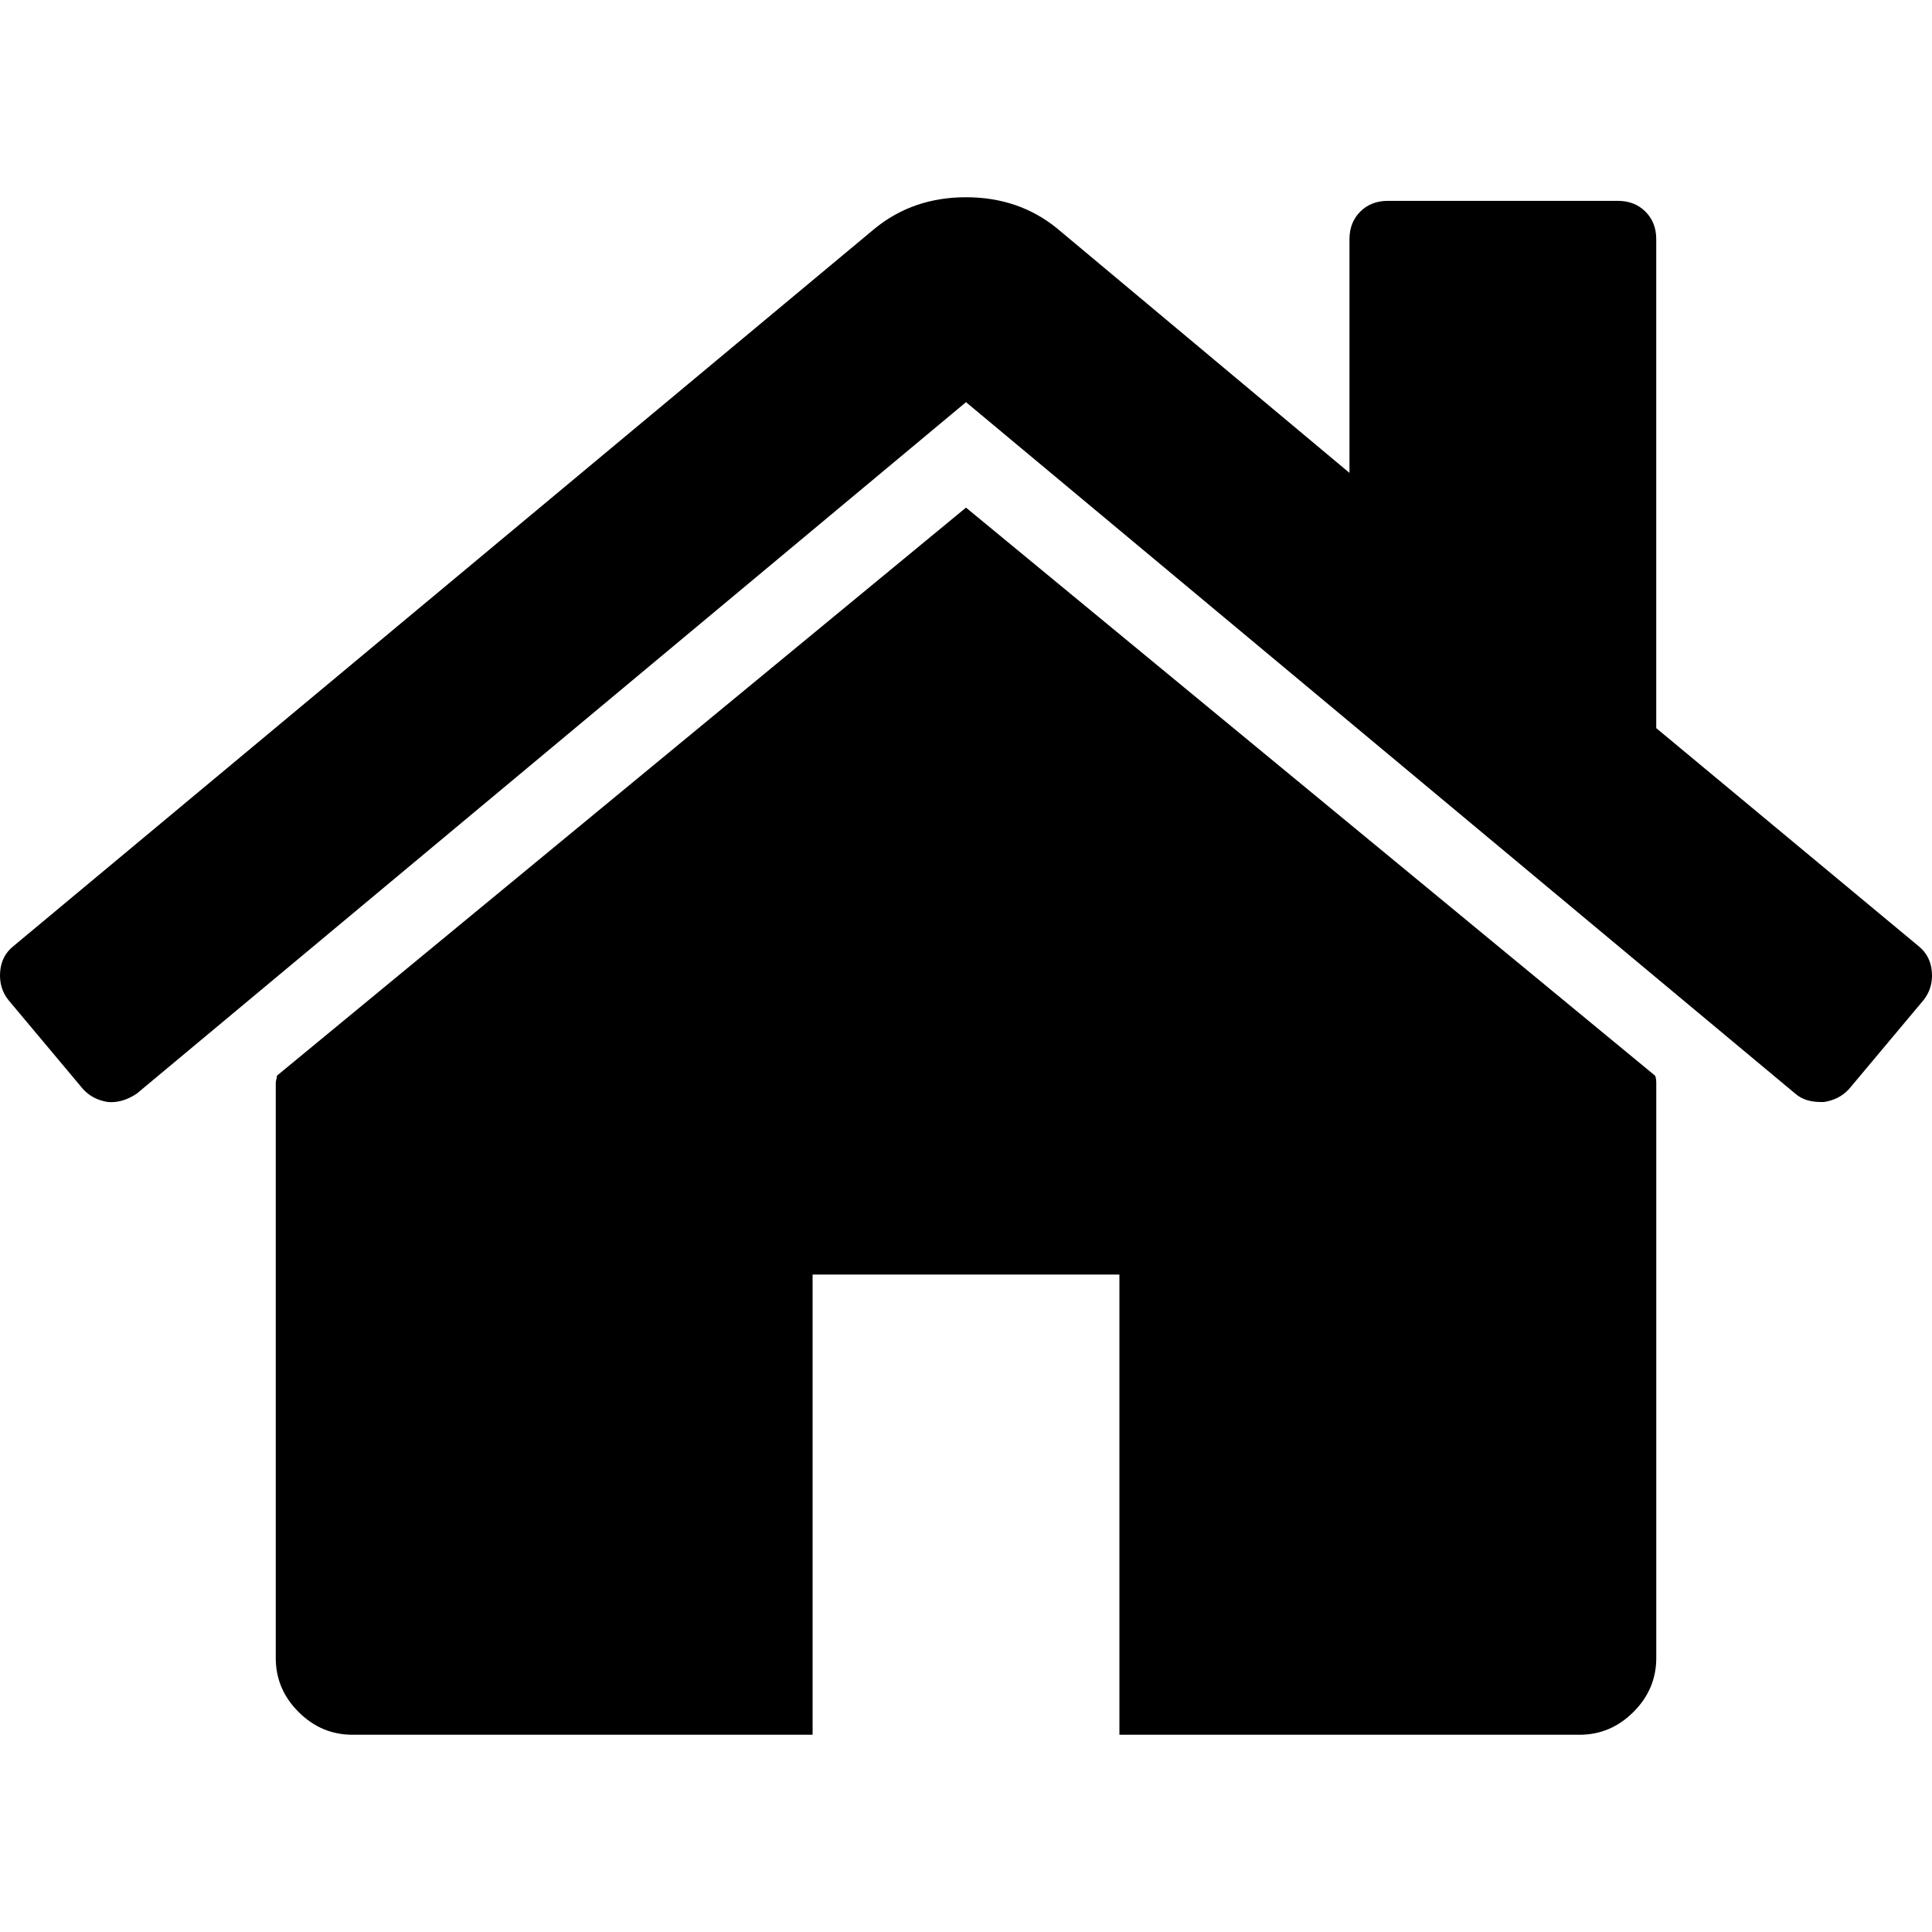
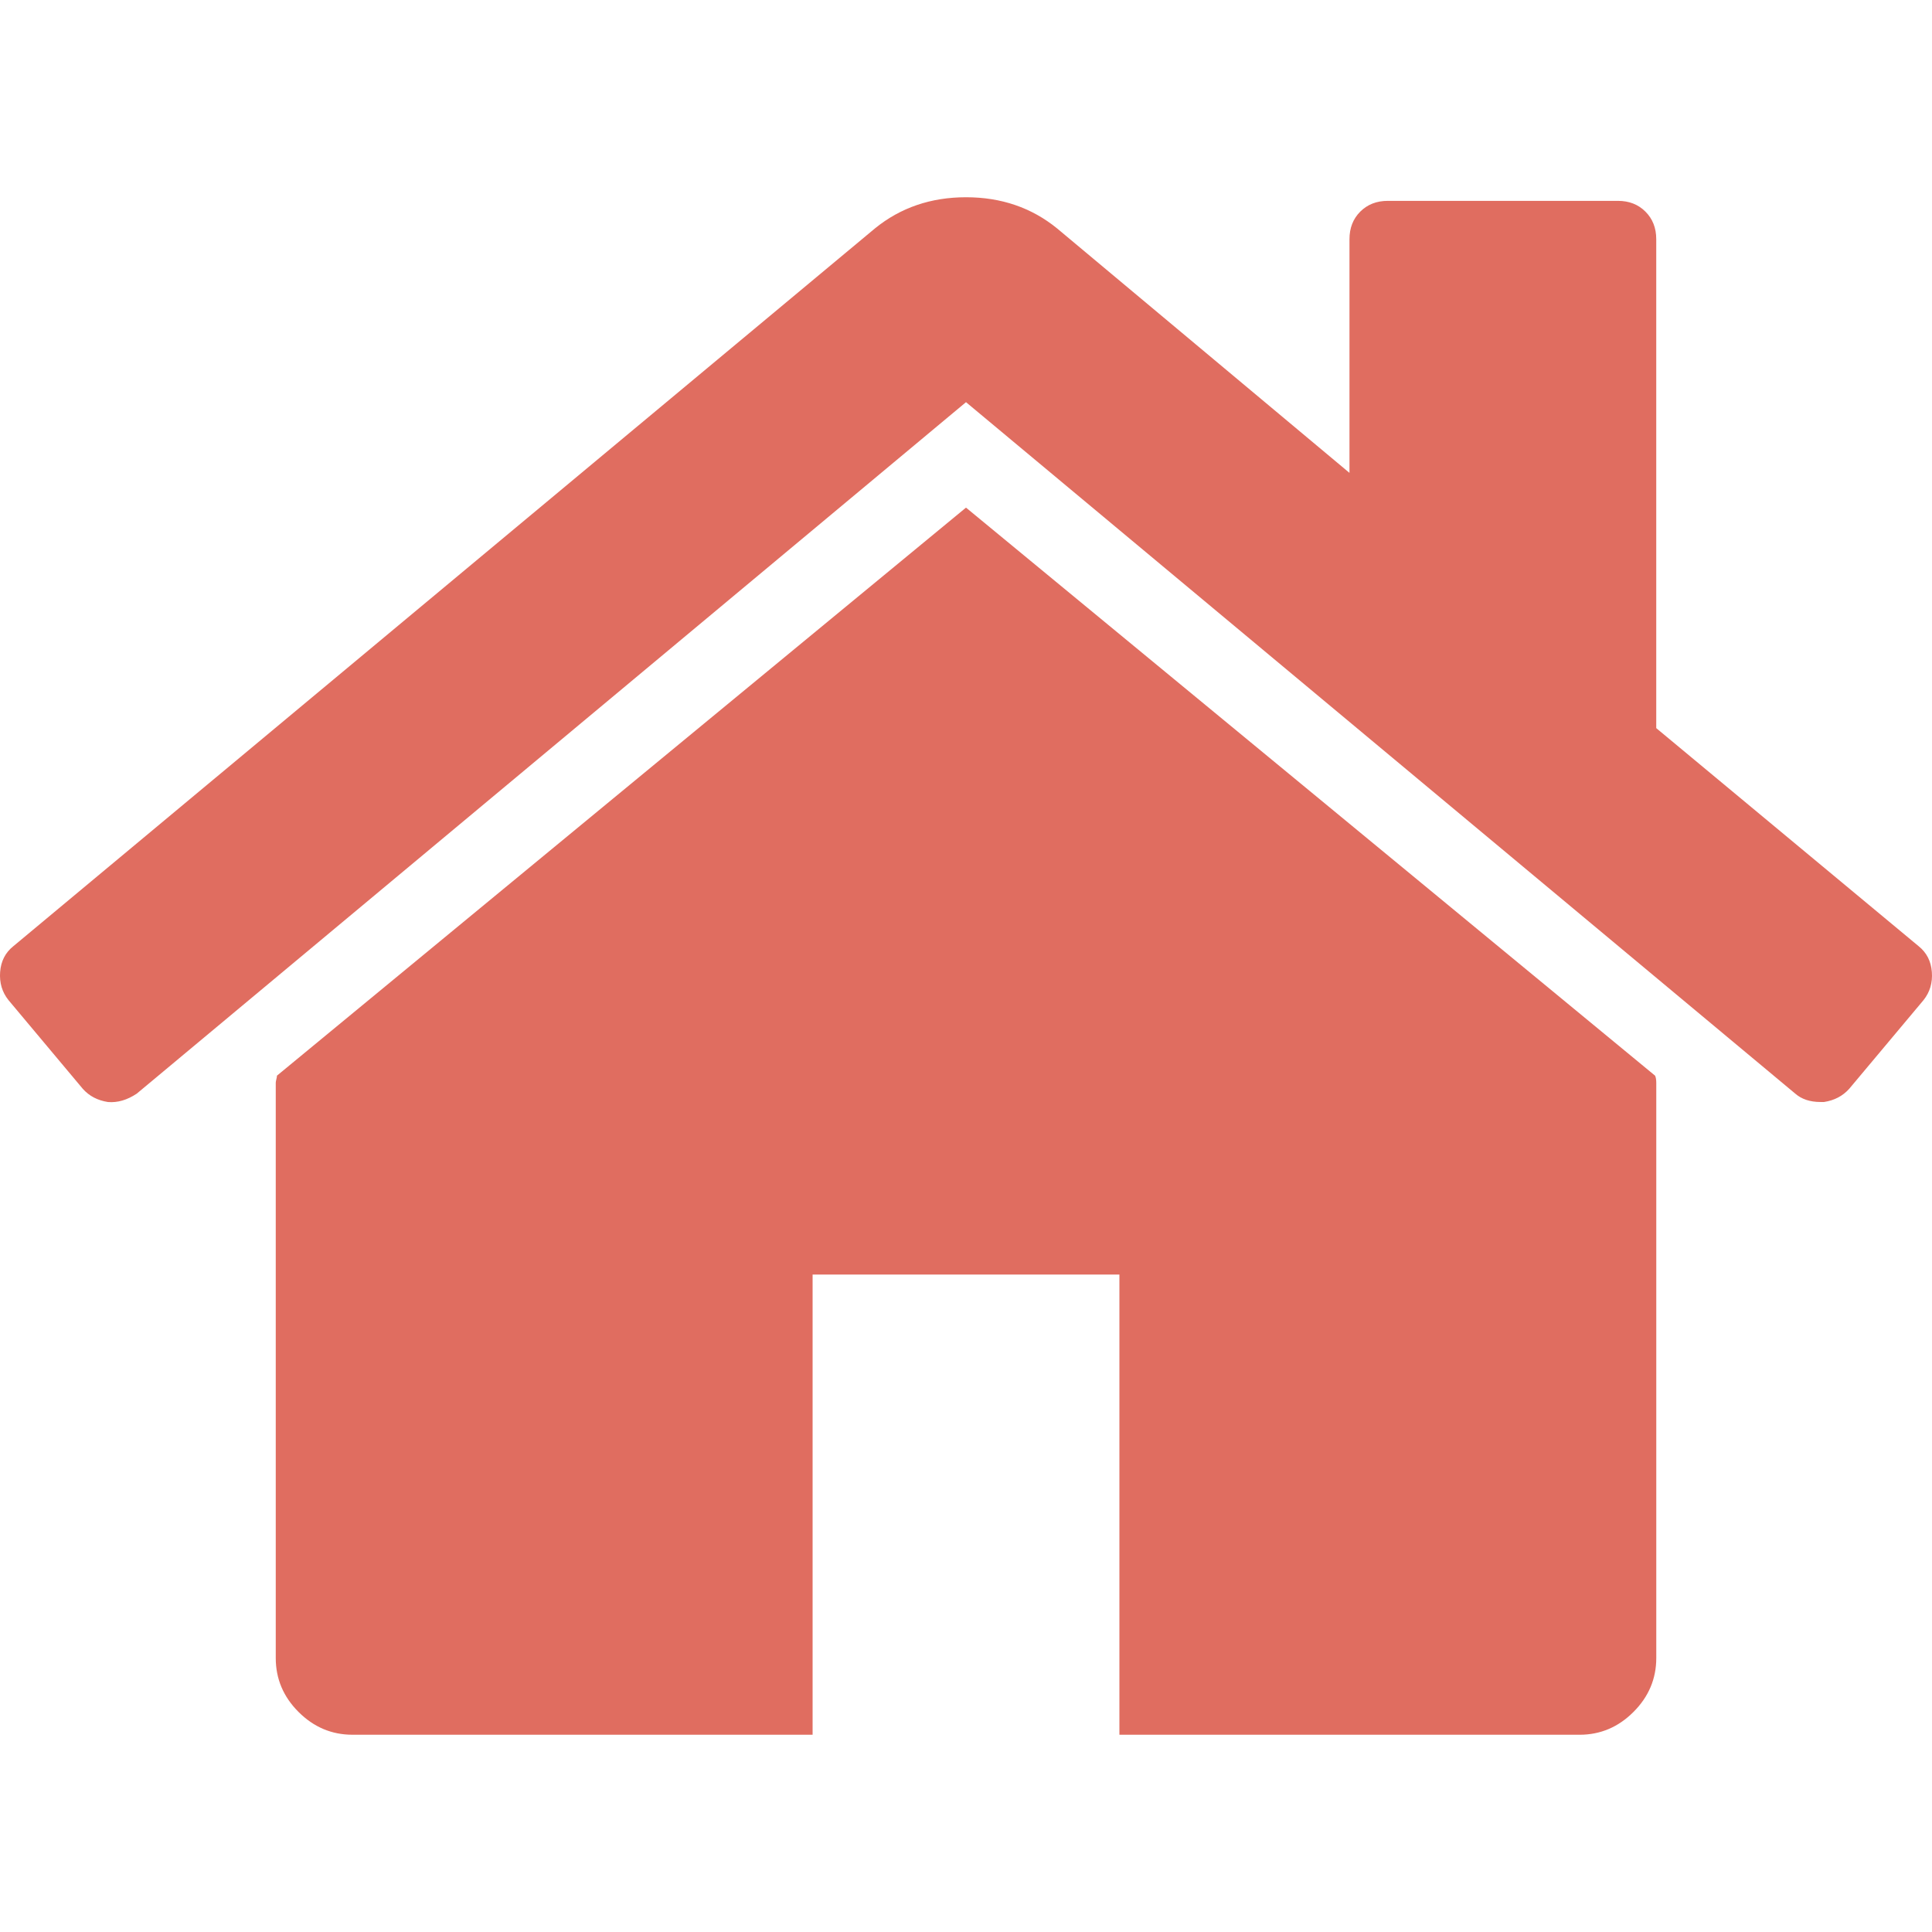
- <svg xmlns="http://www.w3.org/2000/svg" version="1.1" id="Capa_1" x="0px" y="0px" width="460.298px" height="460.297px" viewBox="0 0 460.298 460.297" style="enable-background:new 0 0 460.298 460.297;" xml:space="preserve">
+ <svg xmlns="http://www.w3.org/2000/svg" fill="#E06D60" version="1.1" id="Capa_1" x="0px" y="0px" width="460.298px" height="460.297px" viewBox="0 0 460.298 460.297" style="enable-background:new 0 0 460.298 460.297;" xml:space="preserve">
  <g>
    <g>
      <path d="M230.149,120.939L65.986,256.274c0,0.191-0.048,0.472-0.144,0.855c-0.094,0.38-0.144,0.656-0.144,0.852v137.041    c0,4.948,1.809,9.236,5.426,12.847c3.616,3.613,7.898,5.431,12.847,5.431h109.63V303.664h73.097v109.64h109.629    c4.948,0,9.236-1.814,12.847-5.435c3.617-3.607,5.432-7.898,5.432-12.847V257.981c0-0.76-0.104-1.334-0.288-1.707L230.149,120.939    z" />
      <path d="M457.122,225.438L394.6,173.476V56.989c0-2.663-0.856-4.853-2.574-6.567c-1.704-1.712-3.894-2.568-6.563-2.568h-54.816    c-2.666,0-4.855,0.856-6.57,2.568c-1.711,1.714-2.566,3.905-2.566,6.567v55.673l-69.662-58.245    c-6.084-4.949-13.318-7.423-21.694-7.423c-8.375,0-15.608,2.474-21.698,7.423L3.172,225.438c-1.903,1.52-2.946,3.566-3.14,6.136    c-0.193,2.568,0.472,4.811,1.997,6.713l17.701,21.128c1.525,1.712,3.521,2.759,5.996,3.142c2.285,0.192,4.57-0.476,6.855-1.998    L230.149,95.817l197.57,164.741c1.526,1.328,3.521,1.991,5.996,1.991h0.858c2.471-0.376,4.463-1.43,5.996-3.138l17.703-21.125    c1.522-1.906,2.189-4.145,1.991-6.716C460.068,229.007,459.021,226.961,457.122,225.438z" />
    </g>
  </g>
  <g>
</g>
  <g>
</g>
  <g>
</g>
  <g>
</g>
  <g>
</g>
  <g>
</g>
  <g>
</g>
  <g>
</g>
  <g>
</g>
  <g>
</g>
  <g>
</g>
  <g>
</g>
  <g>
</g>
  <g>
</g>
  <g>
</g>
</svg>
